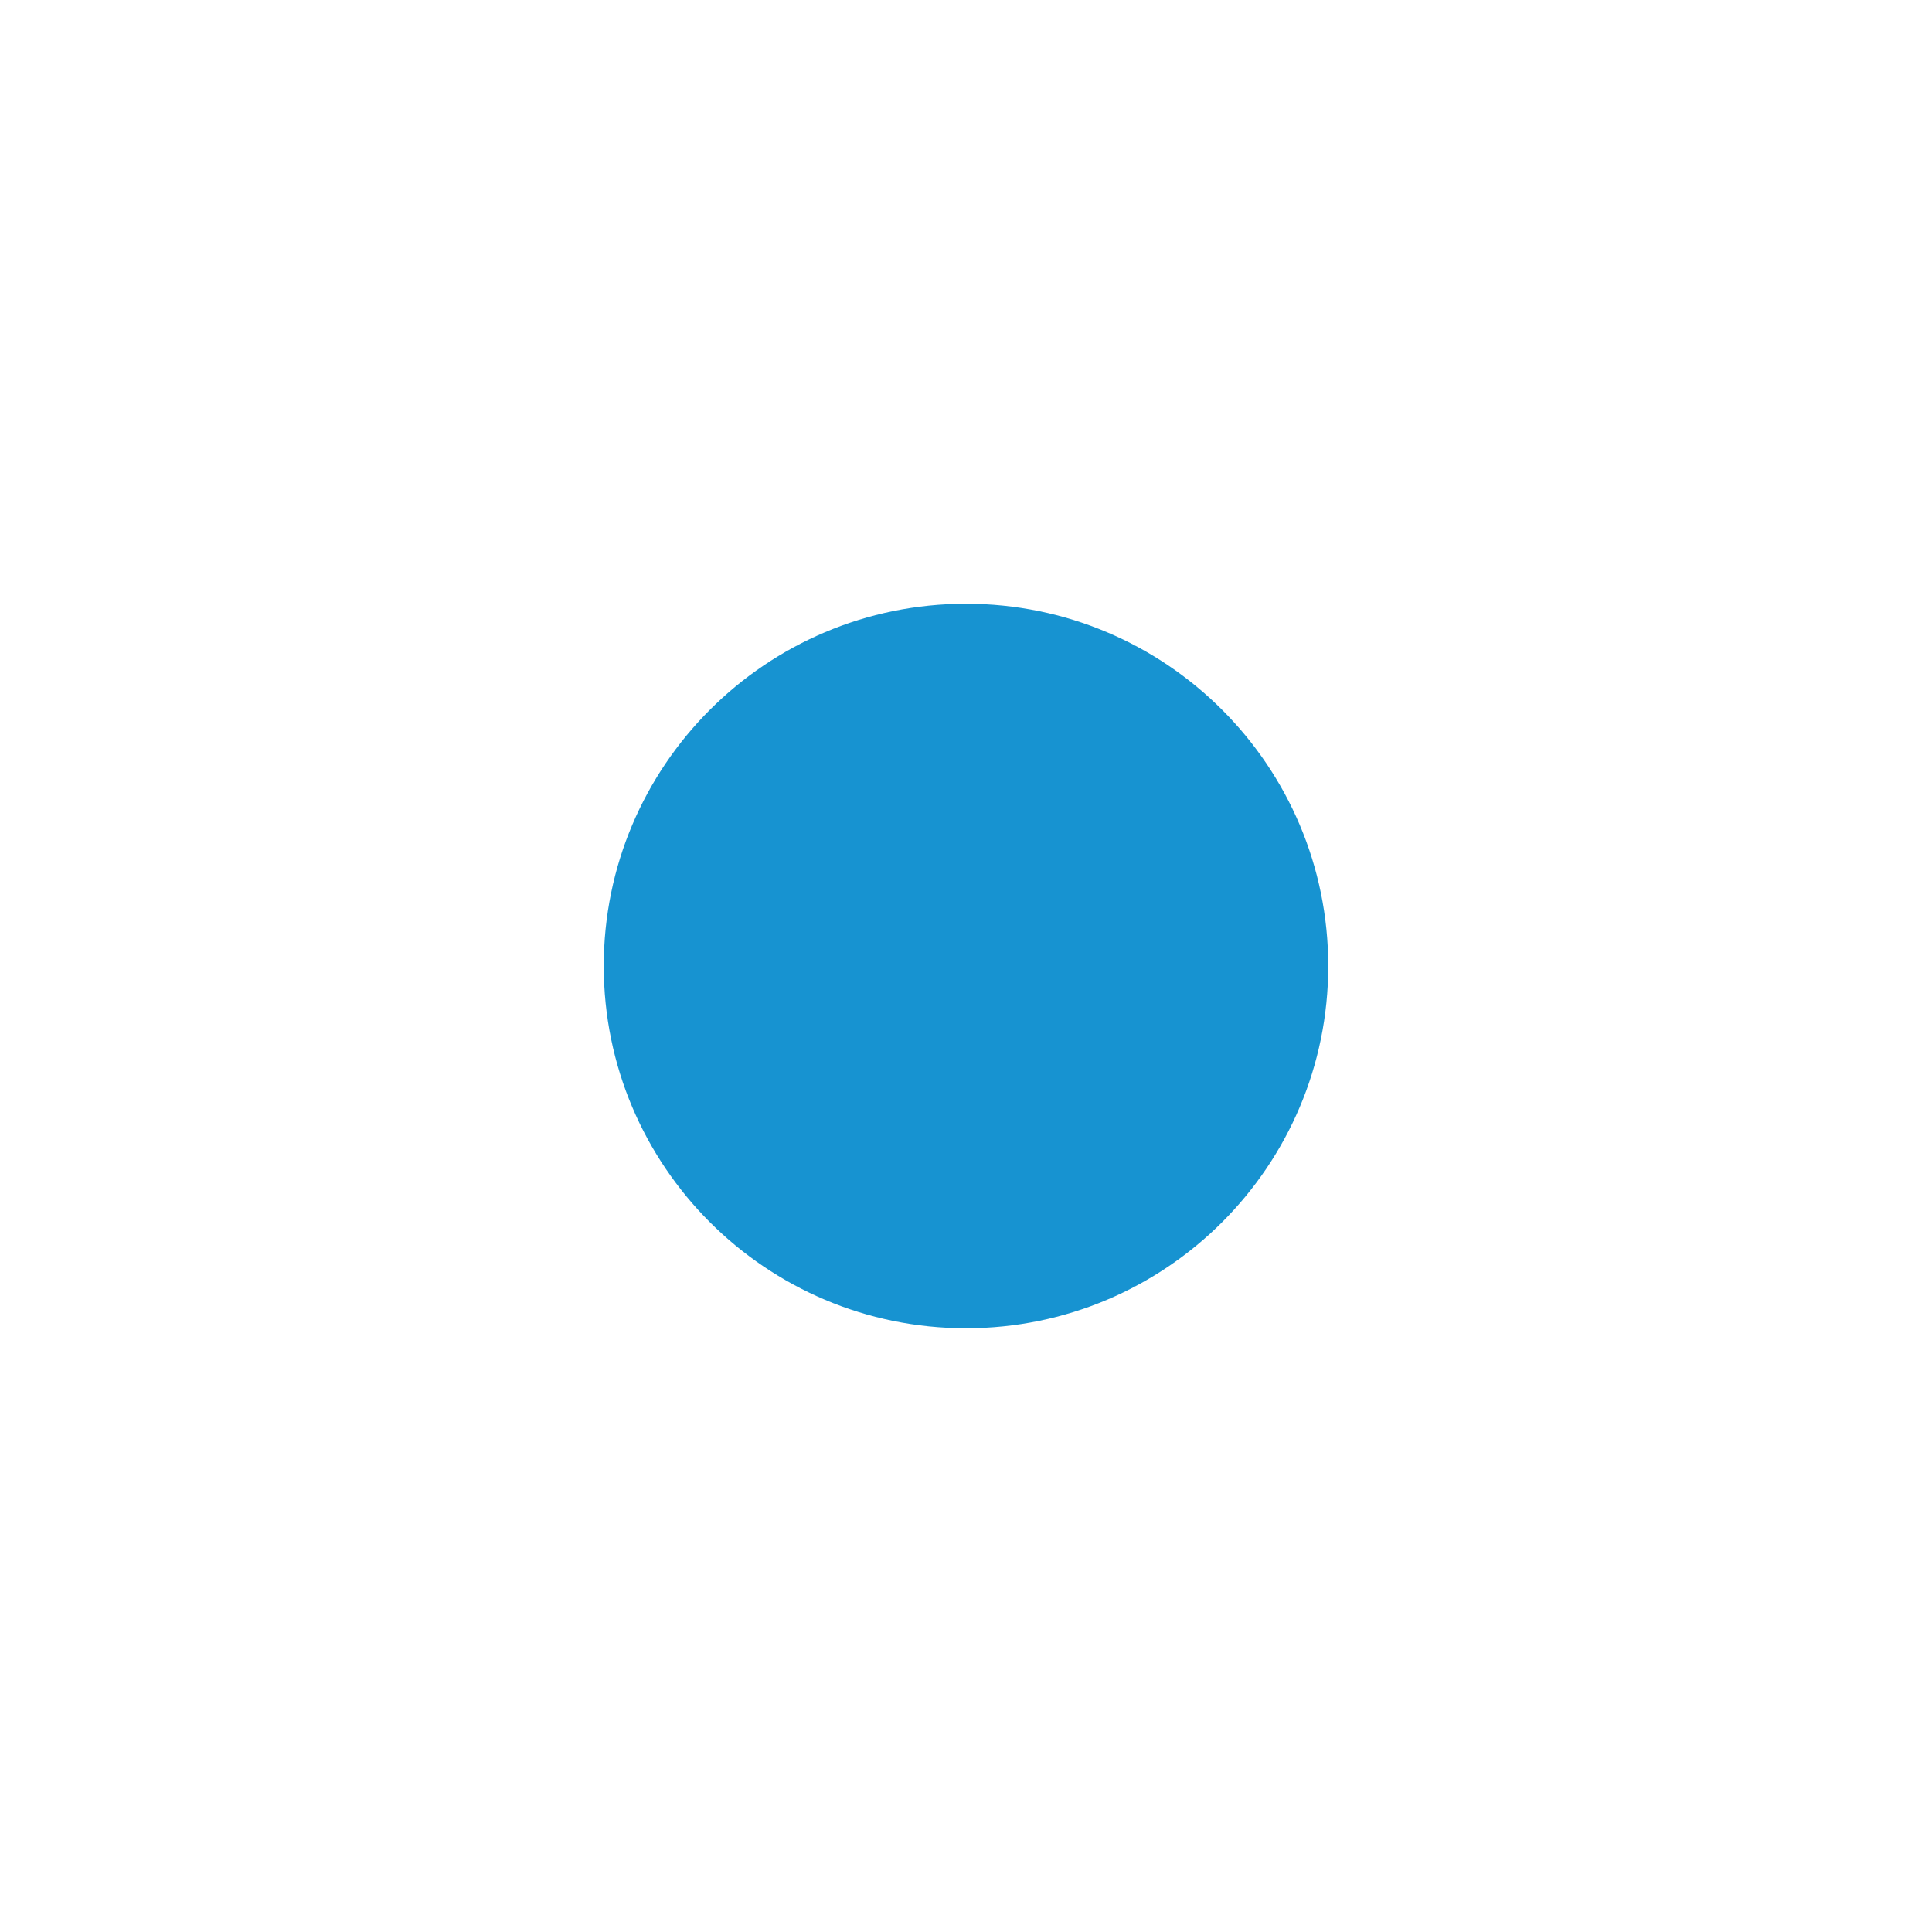
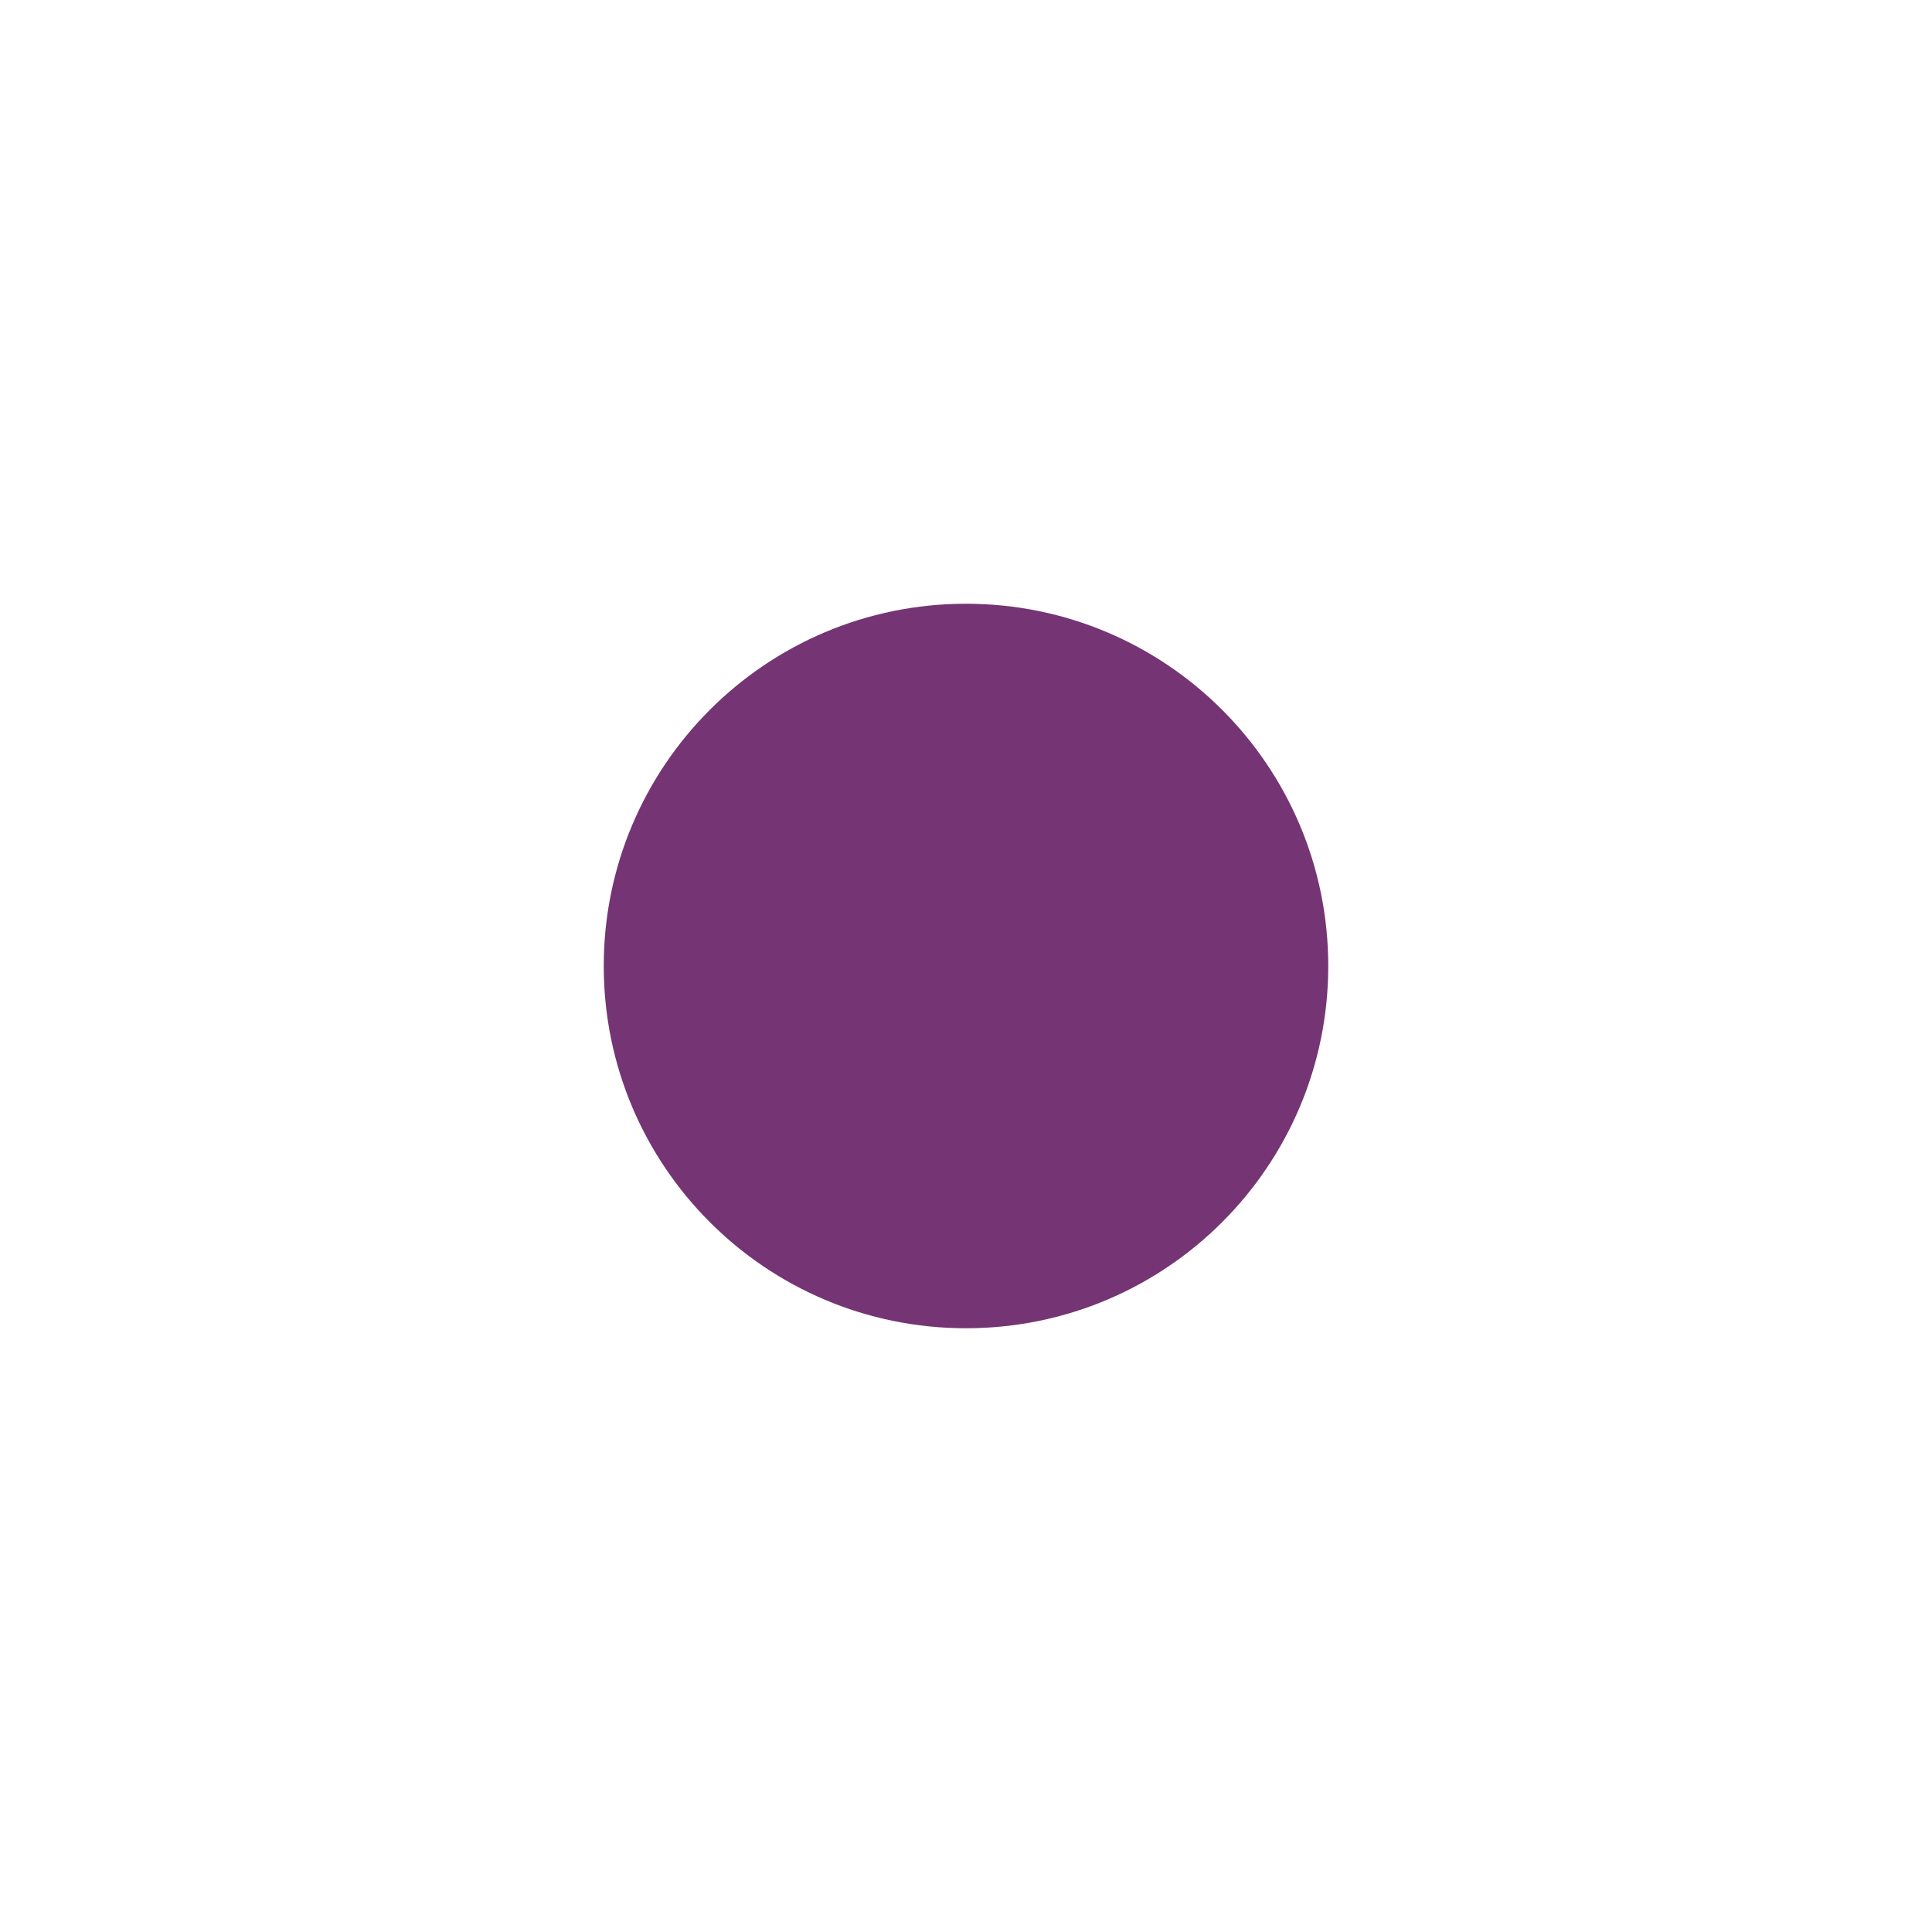
<svg xmlns="http://www.w3.org/2000/svg" xmlns:xlink="http://www.w3.org/1999/xlink" width="16" height="16" id="svg2" version="1.1">
  <defs id="defs4">
    <linearGradient id="linearGradient3802">
      <stop style="stop-color:#eeeeec;stop-opacity:1;" offset="0" id="stop3804" />
      <stop id="stop3812" offset="0.5" style="stop-color:#e4e4e1;stop-opacity:1;" />
      <stop style="stop-color:#949493;stop-opacity:1;" offset="1" id="stop3806" />
    </linearGradient>
    <radialGradient xlink:href="#linearGradient3802" id="radialGradient3810" cx="8" cy="8" fx="7.958" fy="8.849" r="7" gradientUnits="userSpaceOnUse" gradientTransform="matrix(1.571428,1.411262e-8,-1.411262e-8,1.571429,-4.571428,-4.571429)" />
    <filter id="filter3881">
      <feGaussianBlur stdDeviation="0.24" id="feGaussianBlur3883" />
    </filter>
  </defs>
  <g id="layer1" transform="translate(0,-1036.362)">
-     <path style="fill:#1793d1;fill-opacity:1;stroke:none" id="path3833" d="M 11,8 C 11,9.657 9.657,11 8,11 6.343,11 5,9.657 5,8 5,6.343 6.343,5 8,5 c 1.657,0 3,1.343 3,3 z" transform="translate(0,1036.362)" />
+     <path style="fill:#753474;fill-opacity:1;stroke:none" id="path3833" d="M 11,8 C 11,9.657 9.657,11 8,11 6.343,11 5,9.657 5,8 5,6.343 6.343,5 8,5 c 1.657,0 3,1.343 3,3 z" transform="translate(0,1036.362)" />
  </g>
</svg>
